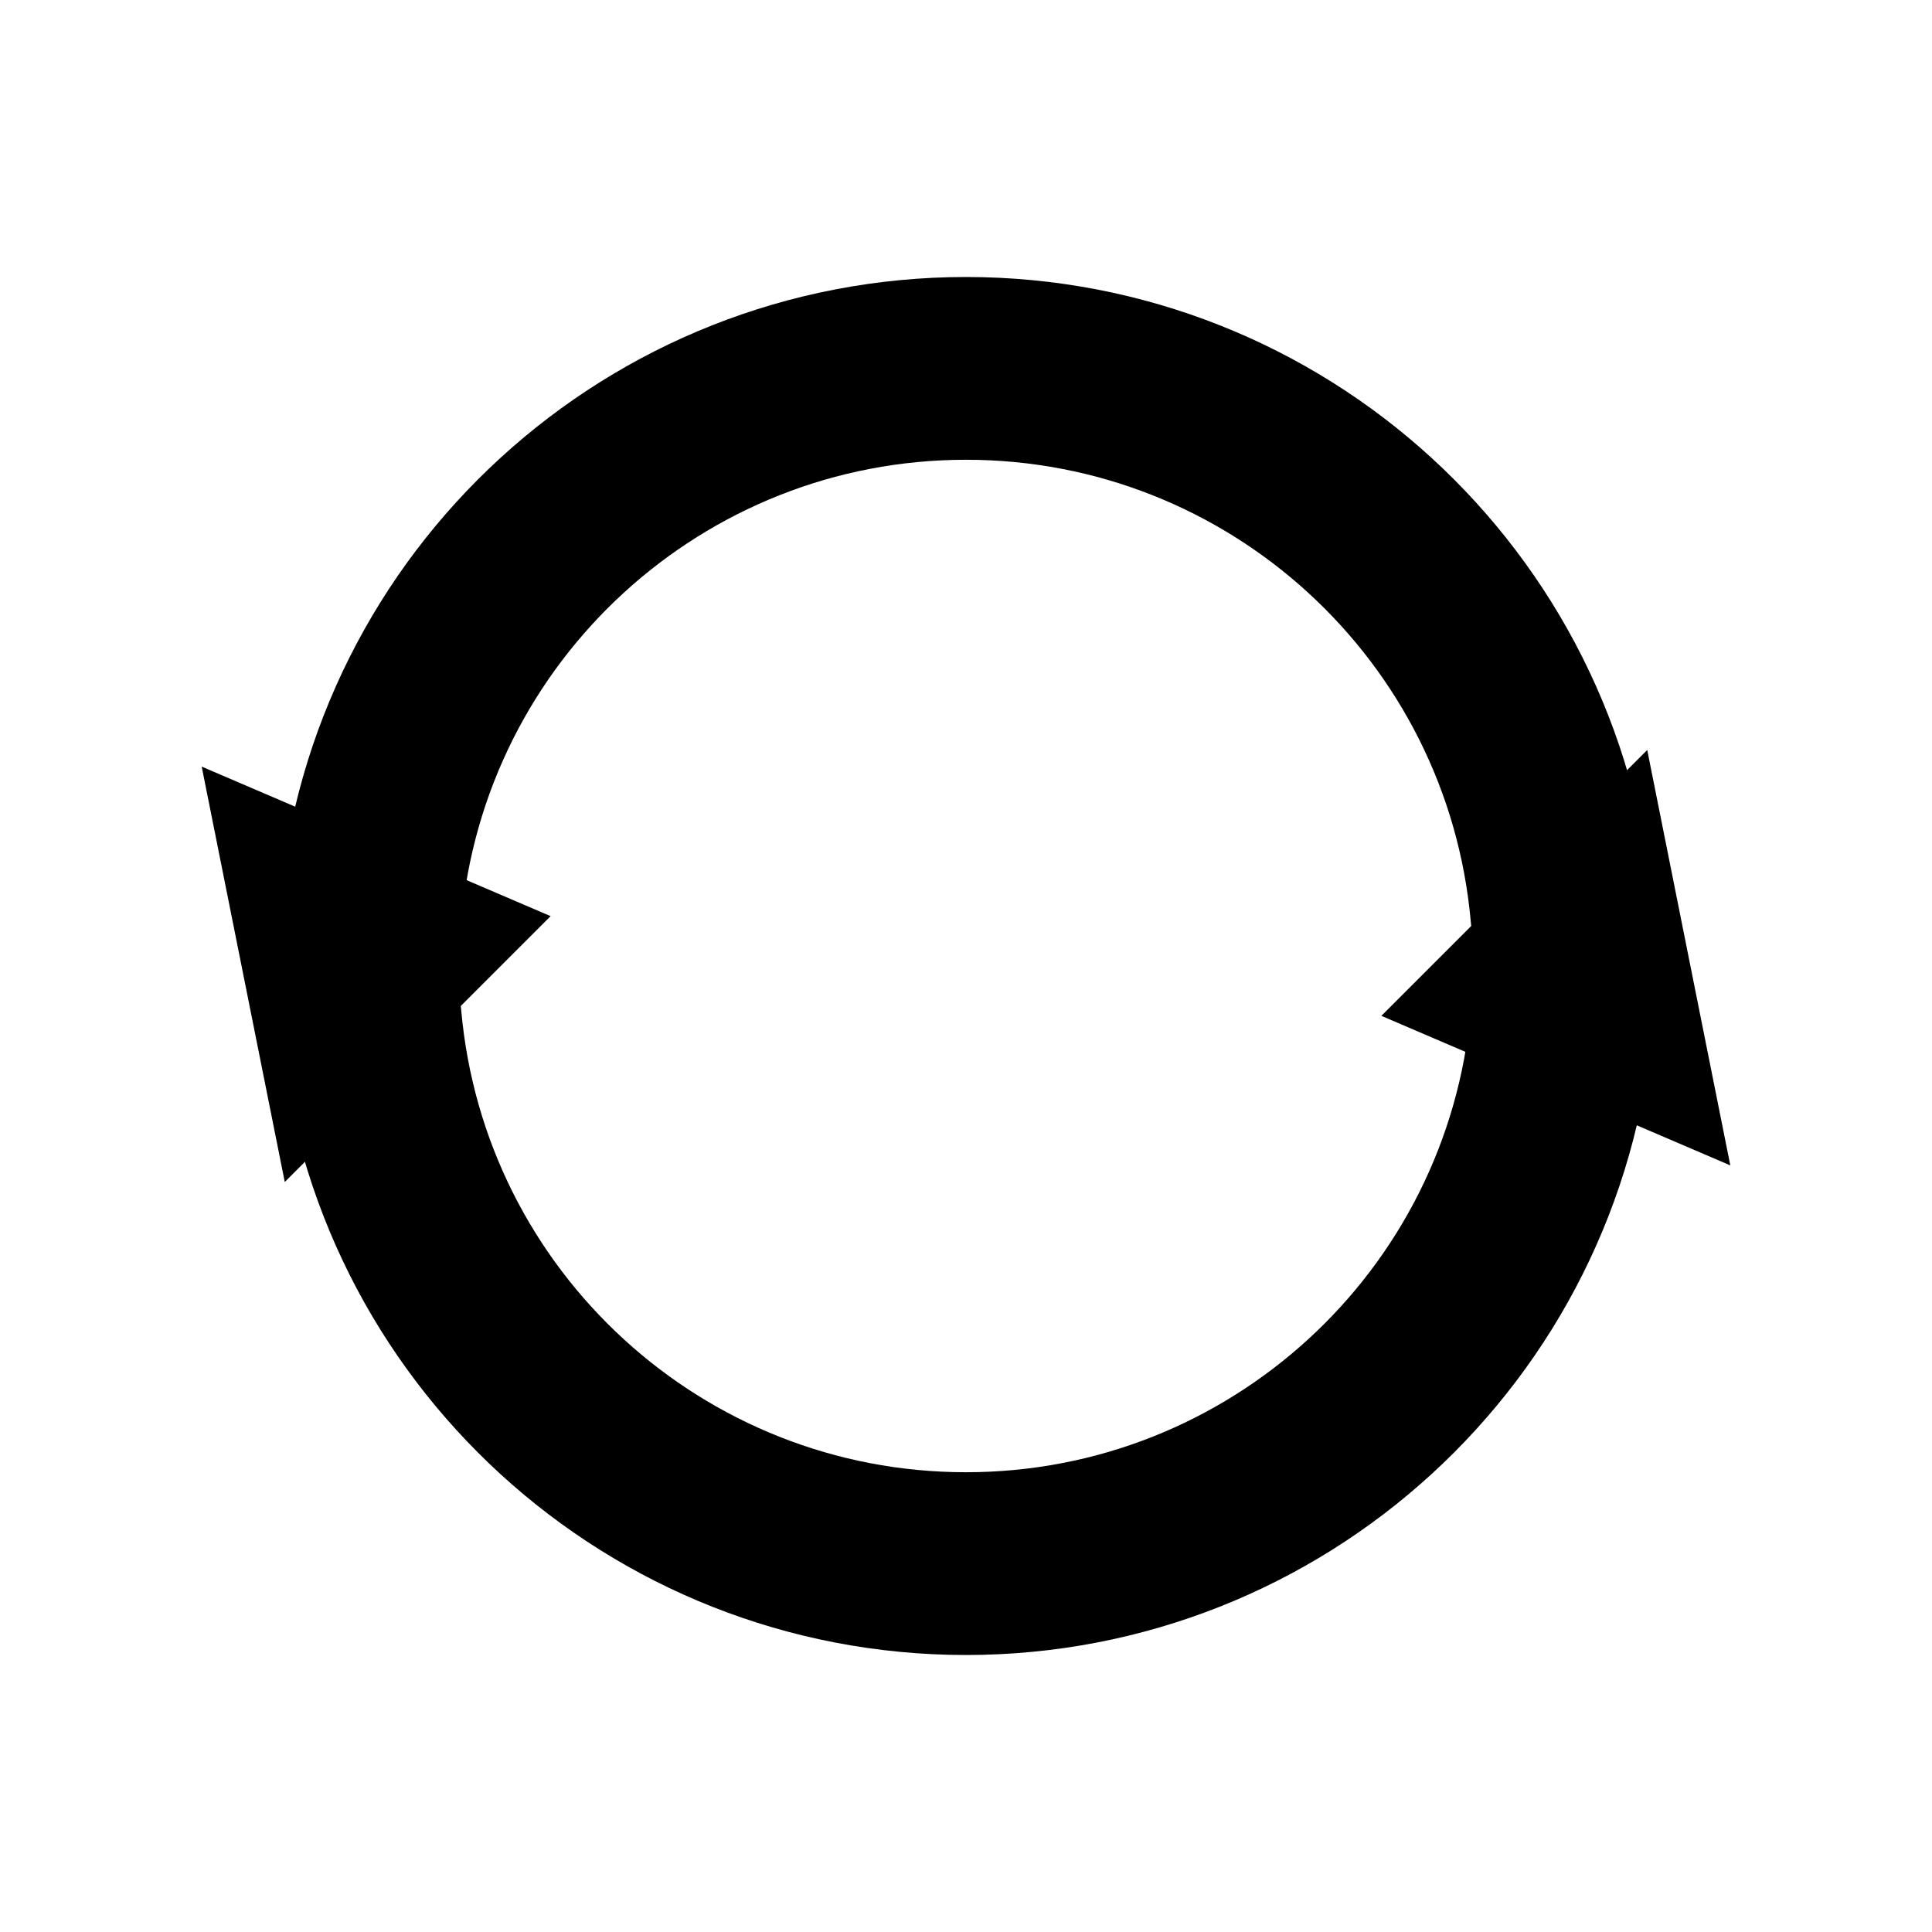
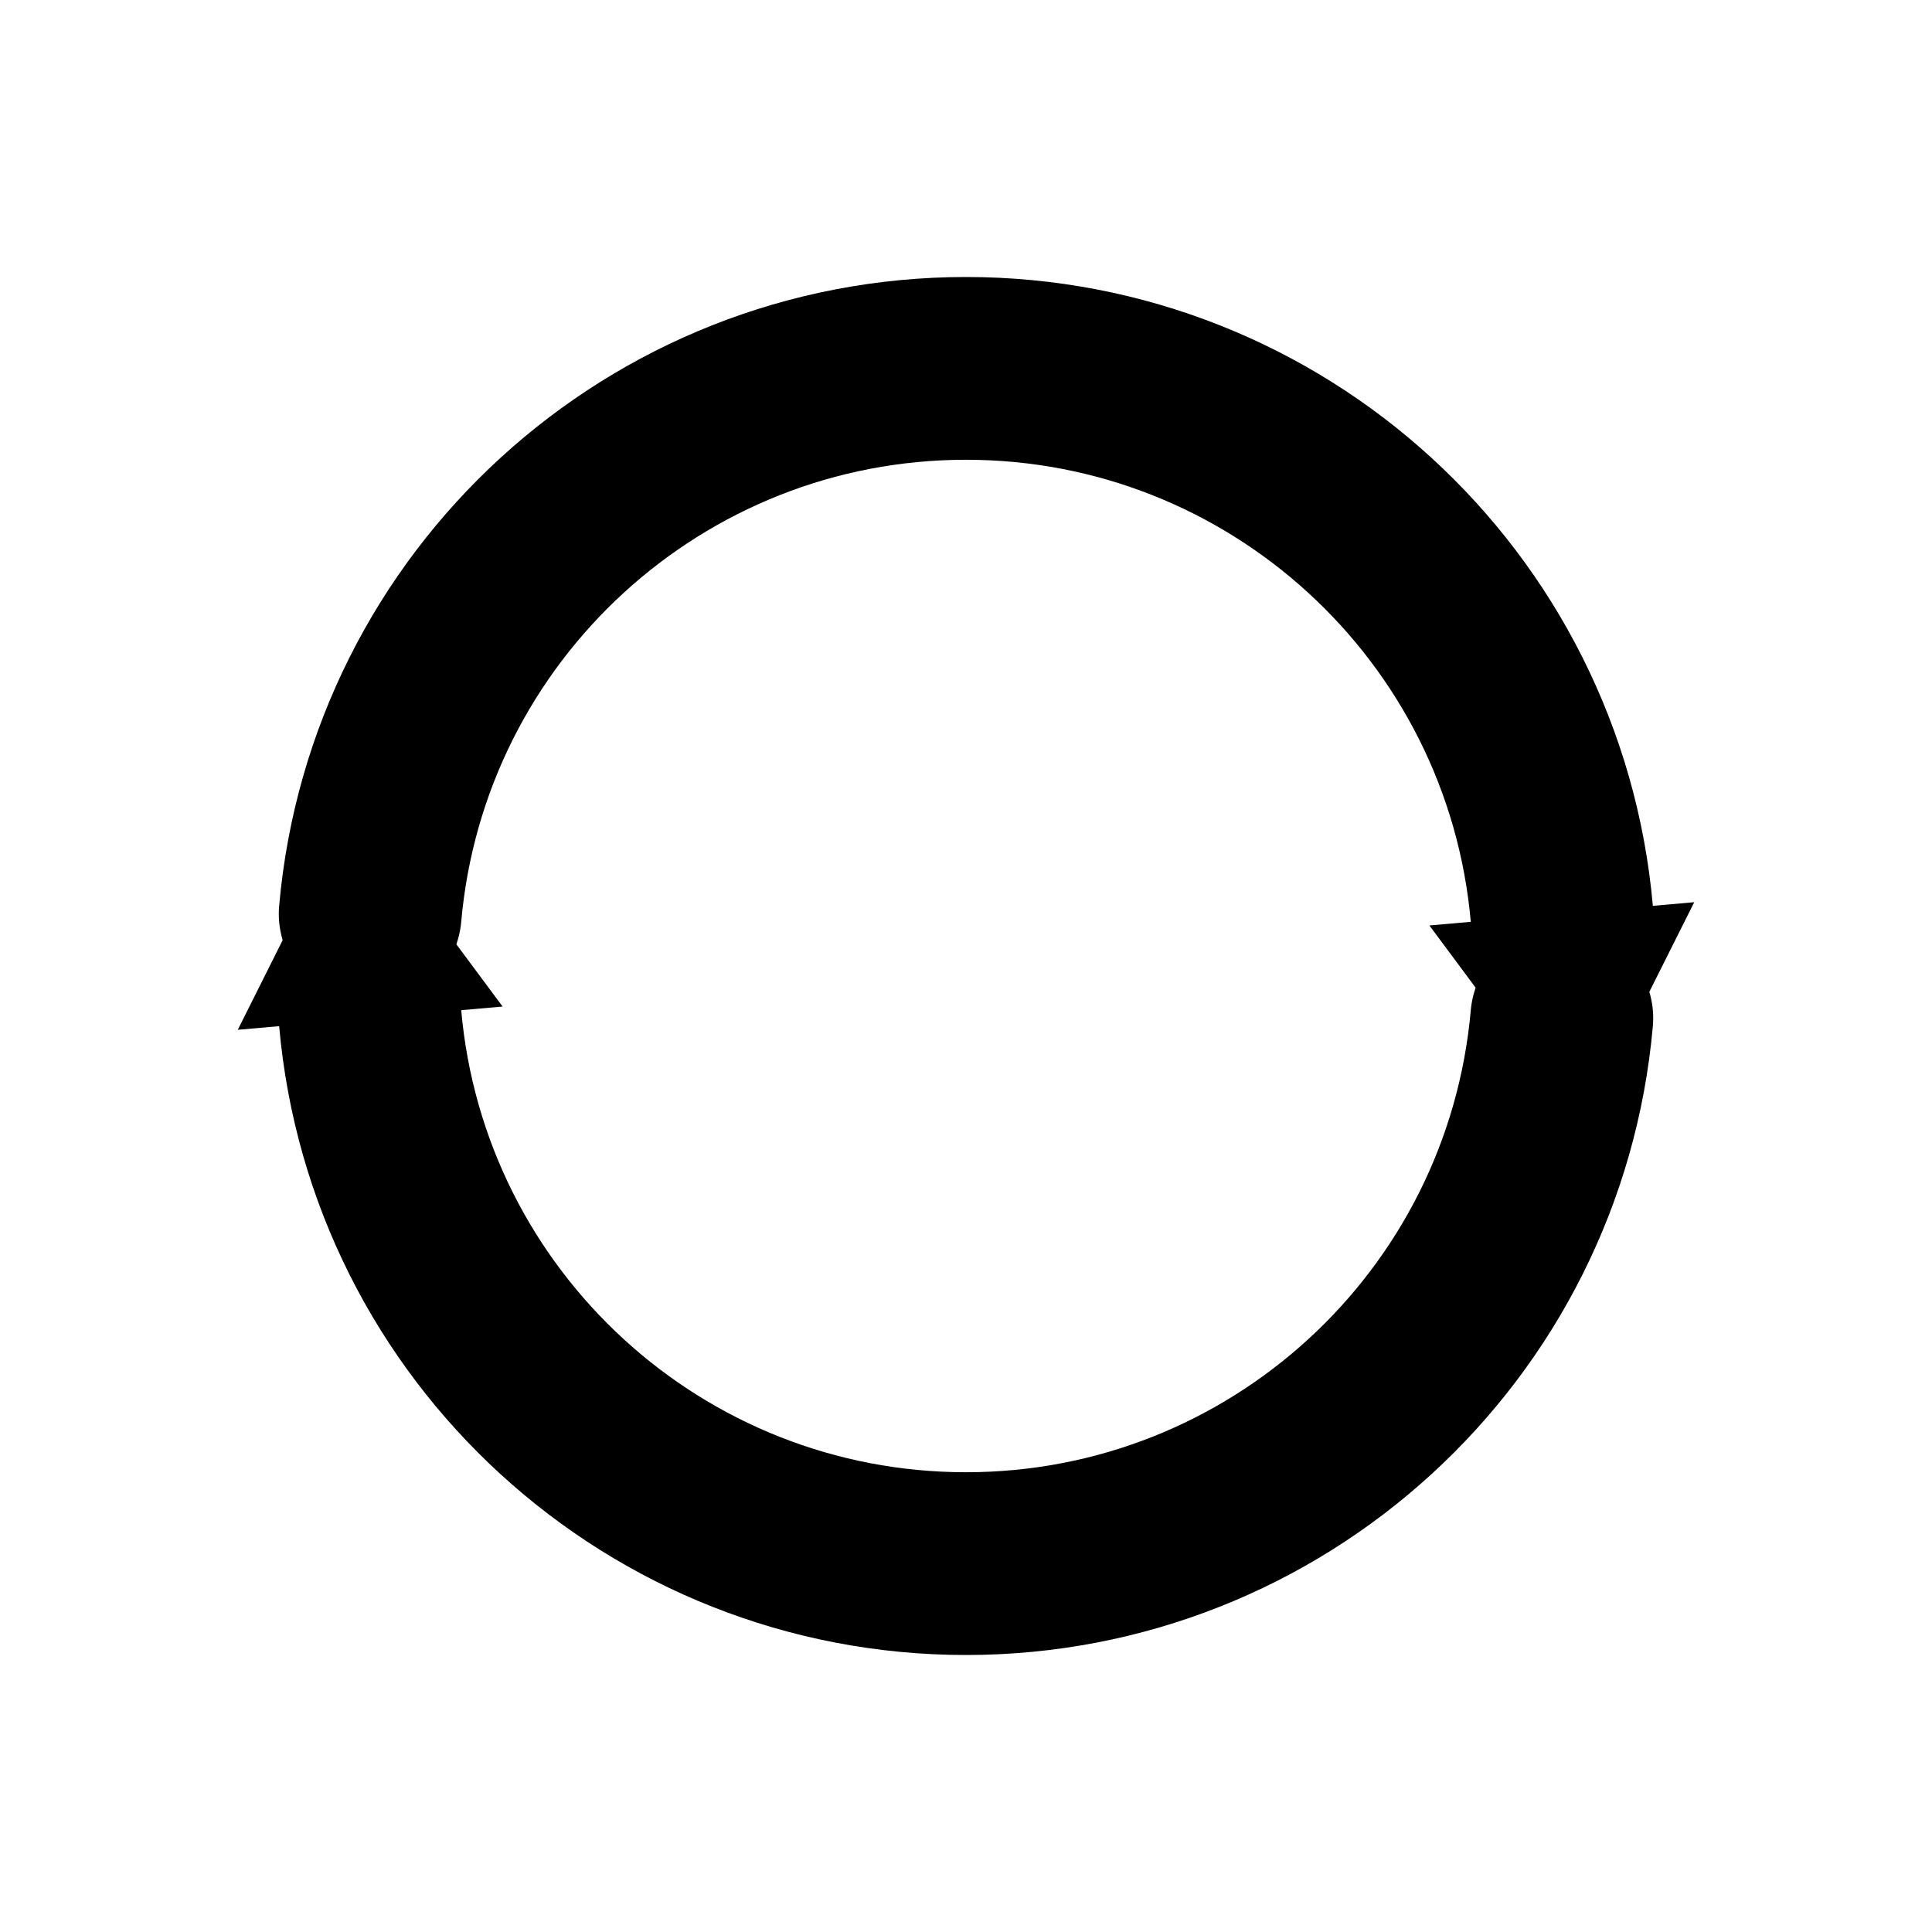
<svg xmlns="http://www.w3.org/2000/svg" viewBox="0 0 100 100">
  <g transform="translate(7,7) scale(0.86)">
    <path d="M 85.86 53.14 A 36 36 0 0 1 14.14 53.14" fill="none" stroke="#000000" stroke-width="11" stroke-linecap="round" />
    <path d="M 14.14 46.86 A 36 36 0 0 1 85.86 46.86" fill="none" stroke="#000000" stroke-width="11" stroke-linecap="round" />
-     <polygon points="4,38 25,47 9,63" fill="#000000" />
-     <polygon points="96,62 75,53 91,37" fill="#000000" />
+     <polygon points="13.01,40.19 6.17,53.84 22.11,52.44" fill="#000000" />
+     <polygon points="86.99,59.81 93.83,46.16 77.89,47.56" fill="#000000" />
  </g>
</svg>
